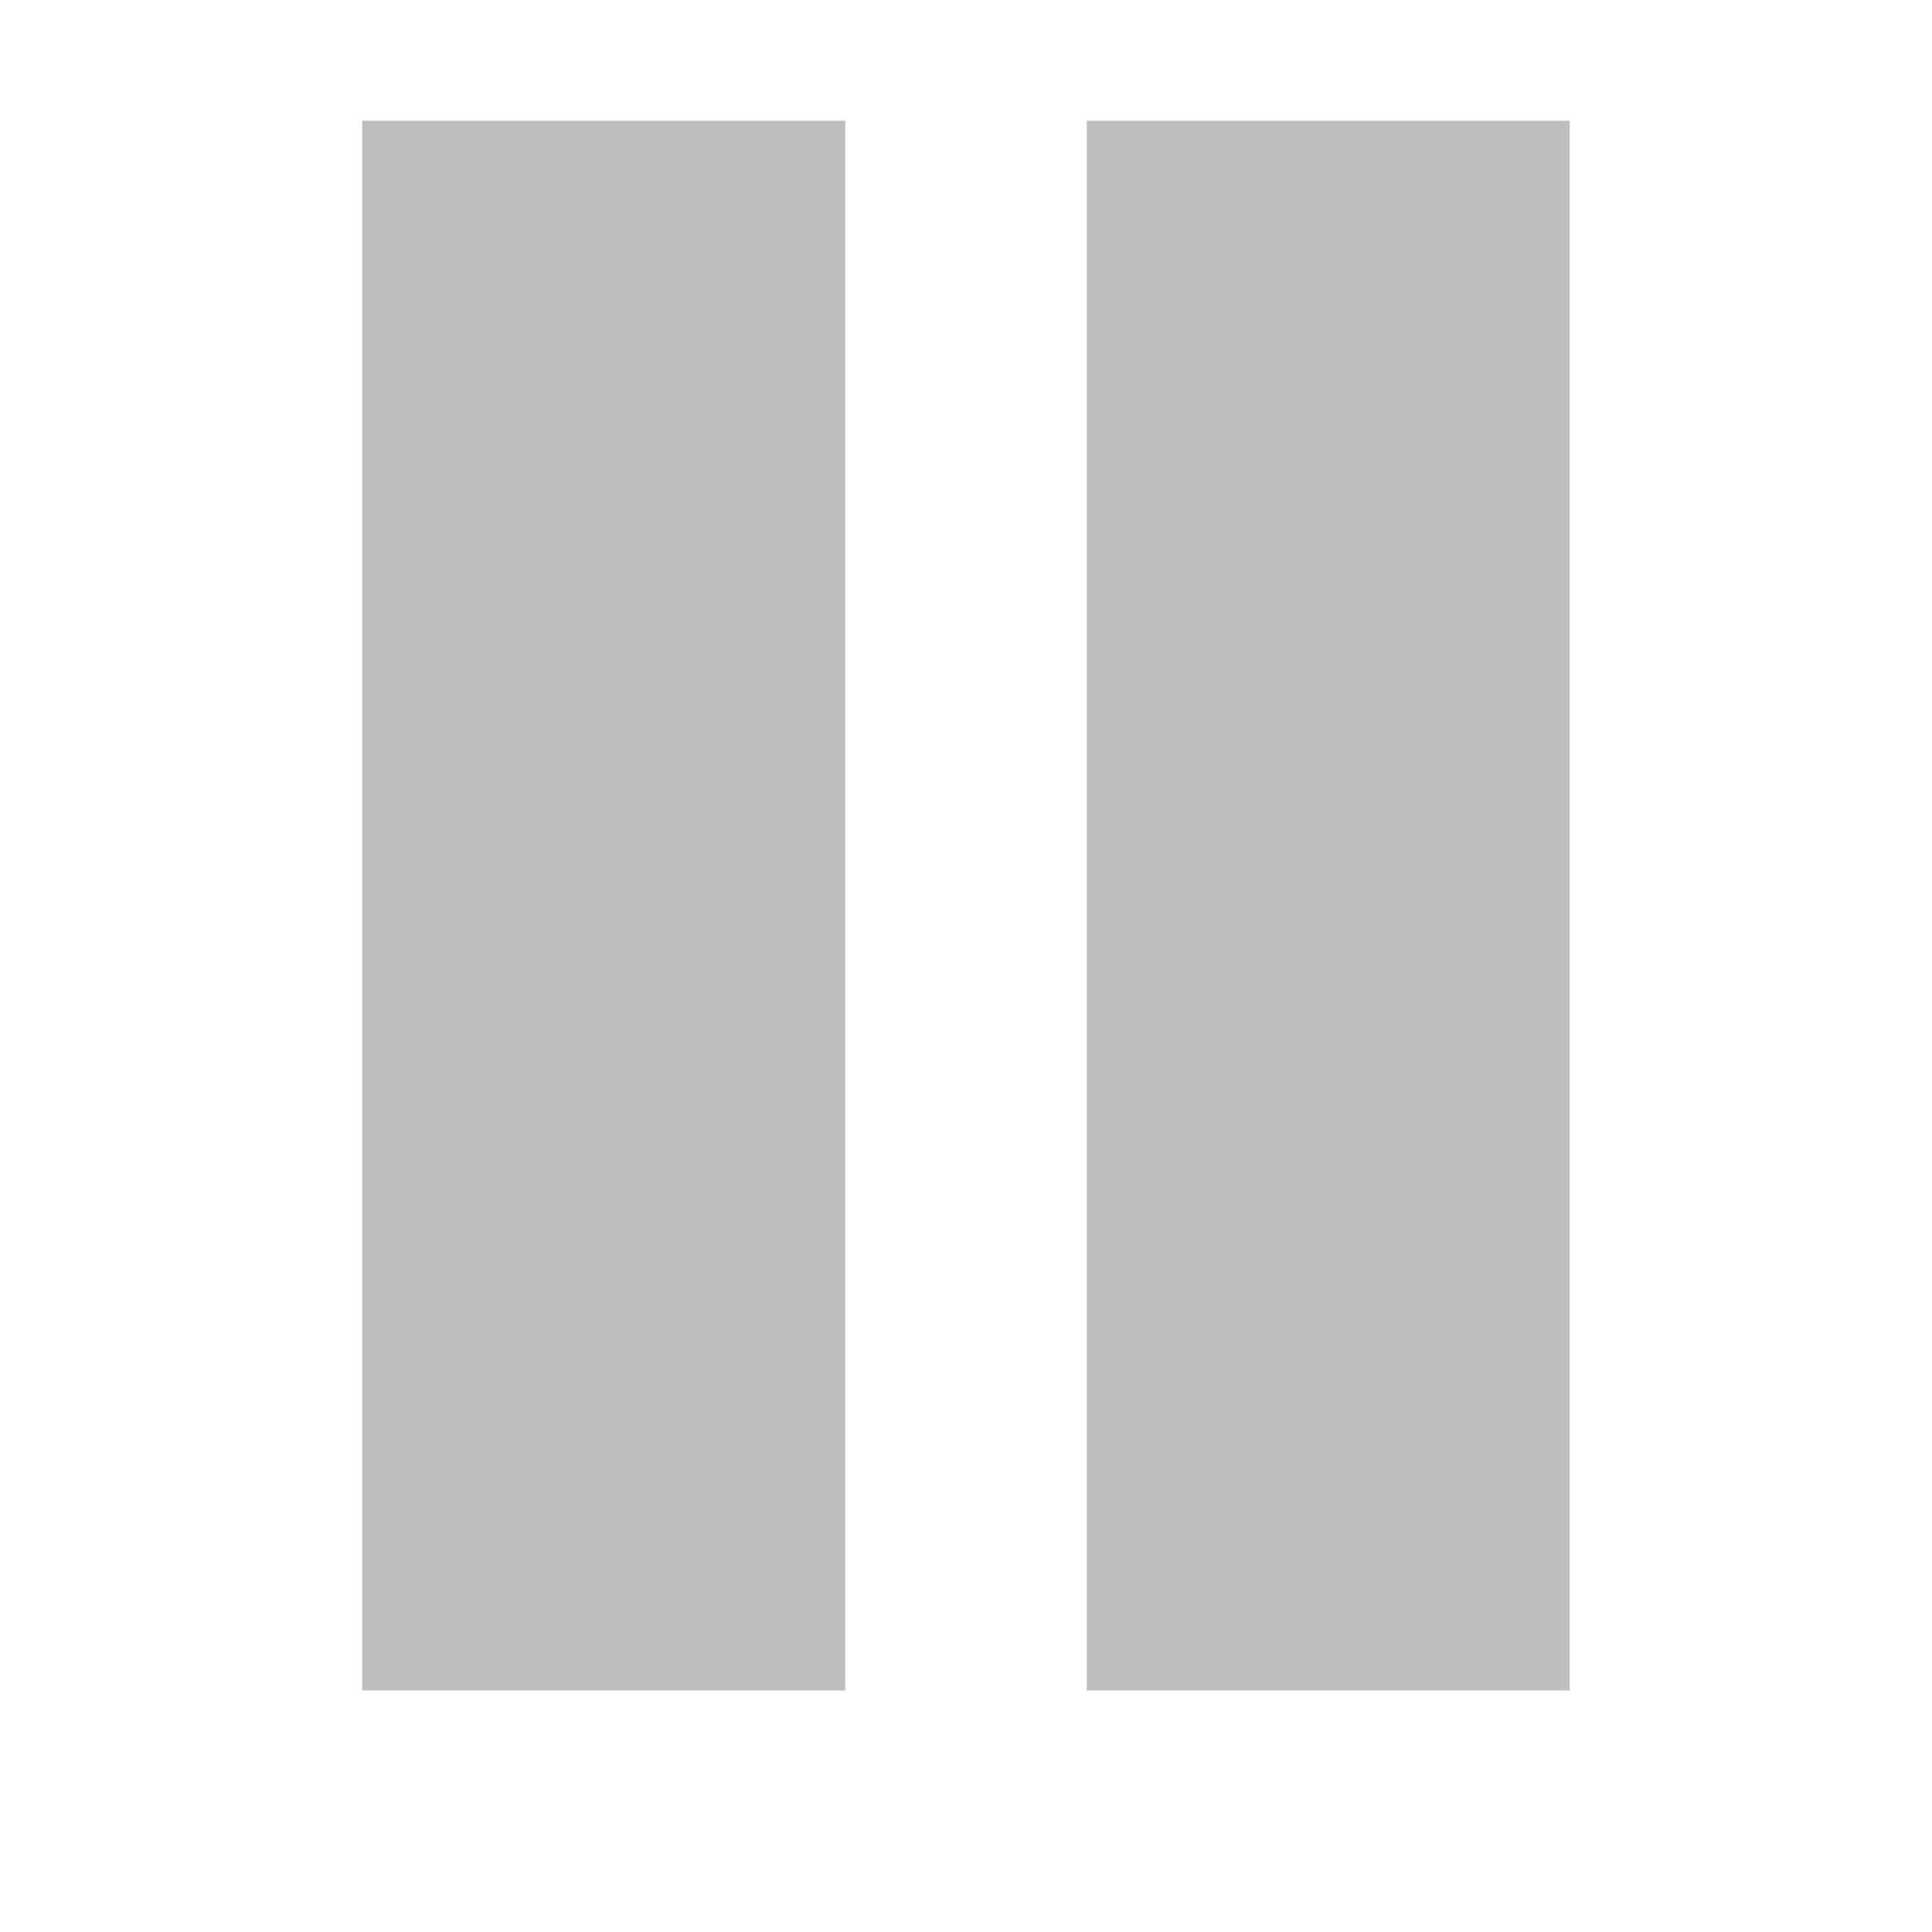
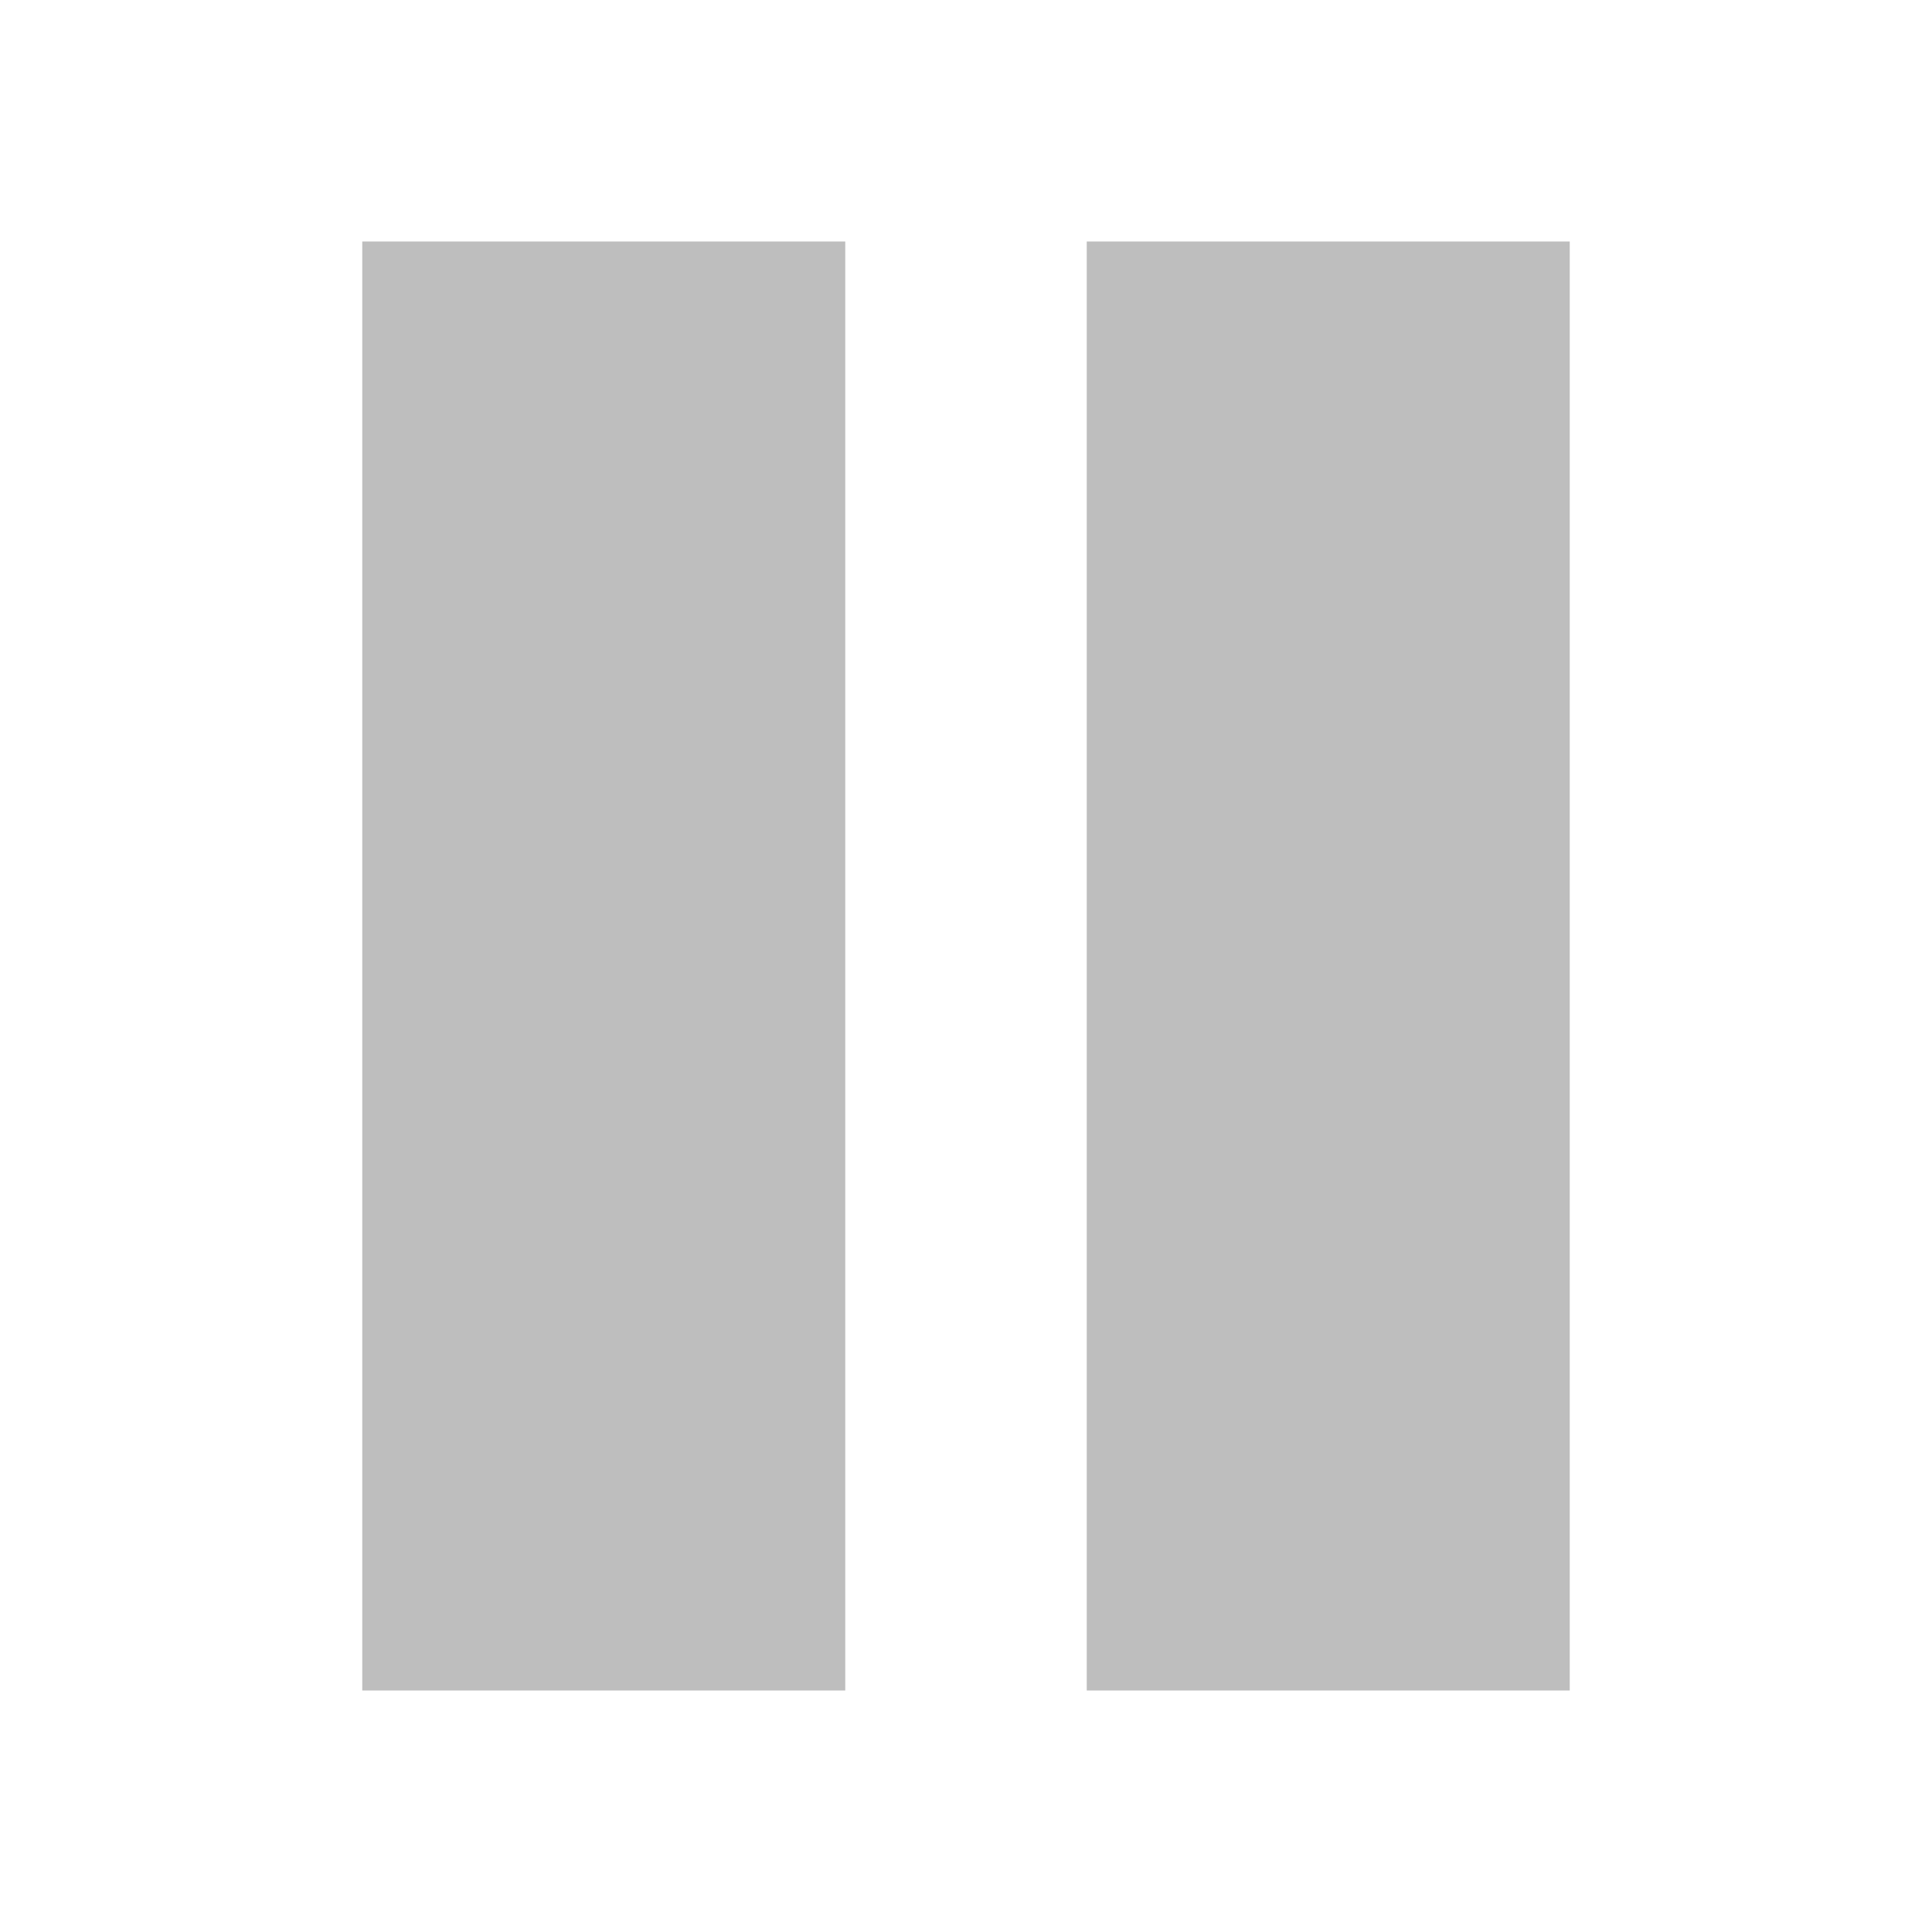
- <svg xmlns="http://www.w3.org/2000/svg" width="16px" height="16px" id="svg5979" version="1.1">
+ <svg xmlns="http://www.w3.org/2000/svg" version="1.1" width="16" height="16" id="svg5979">
  <defs id="defs5981" />
  <g id="layer1">
-     <path id="rect10309-7" style="opacity:1;color:#bebebe;fill:#bebebe;fill-opacity:1;fill-rule:nonzero;stroke:none;stroke-width:1;marker:none;visibility:visible;display:inline;overflow:visible;enable-background:accumulate" d="m 9,1 4,0 0,13 -4,0 z M 3,1 7,1 7,14 3,14 z" />
+     <path d="m 9,2 4,0 0,12 -4,0 z M 3,2 7,2 7,14 3,14 z" id="rect10309-7" style="color:#bebebe;fill:#bebebe;fill-opacity:1;fill-rule:nonzero;stroke:none;stroke-width:1;marker:none;visibility:visible;display:inline;overflow:visible;enable-background:accumulate" />
  </g>
</svg>
